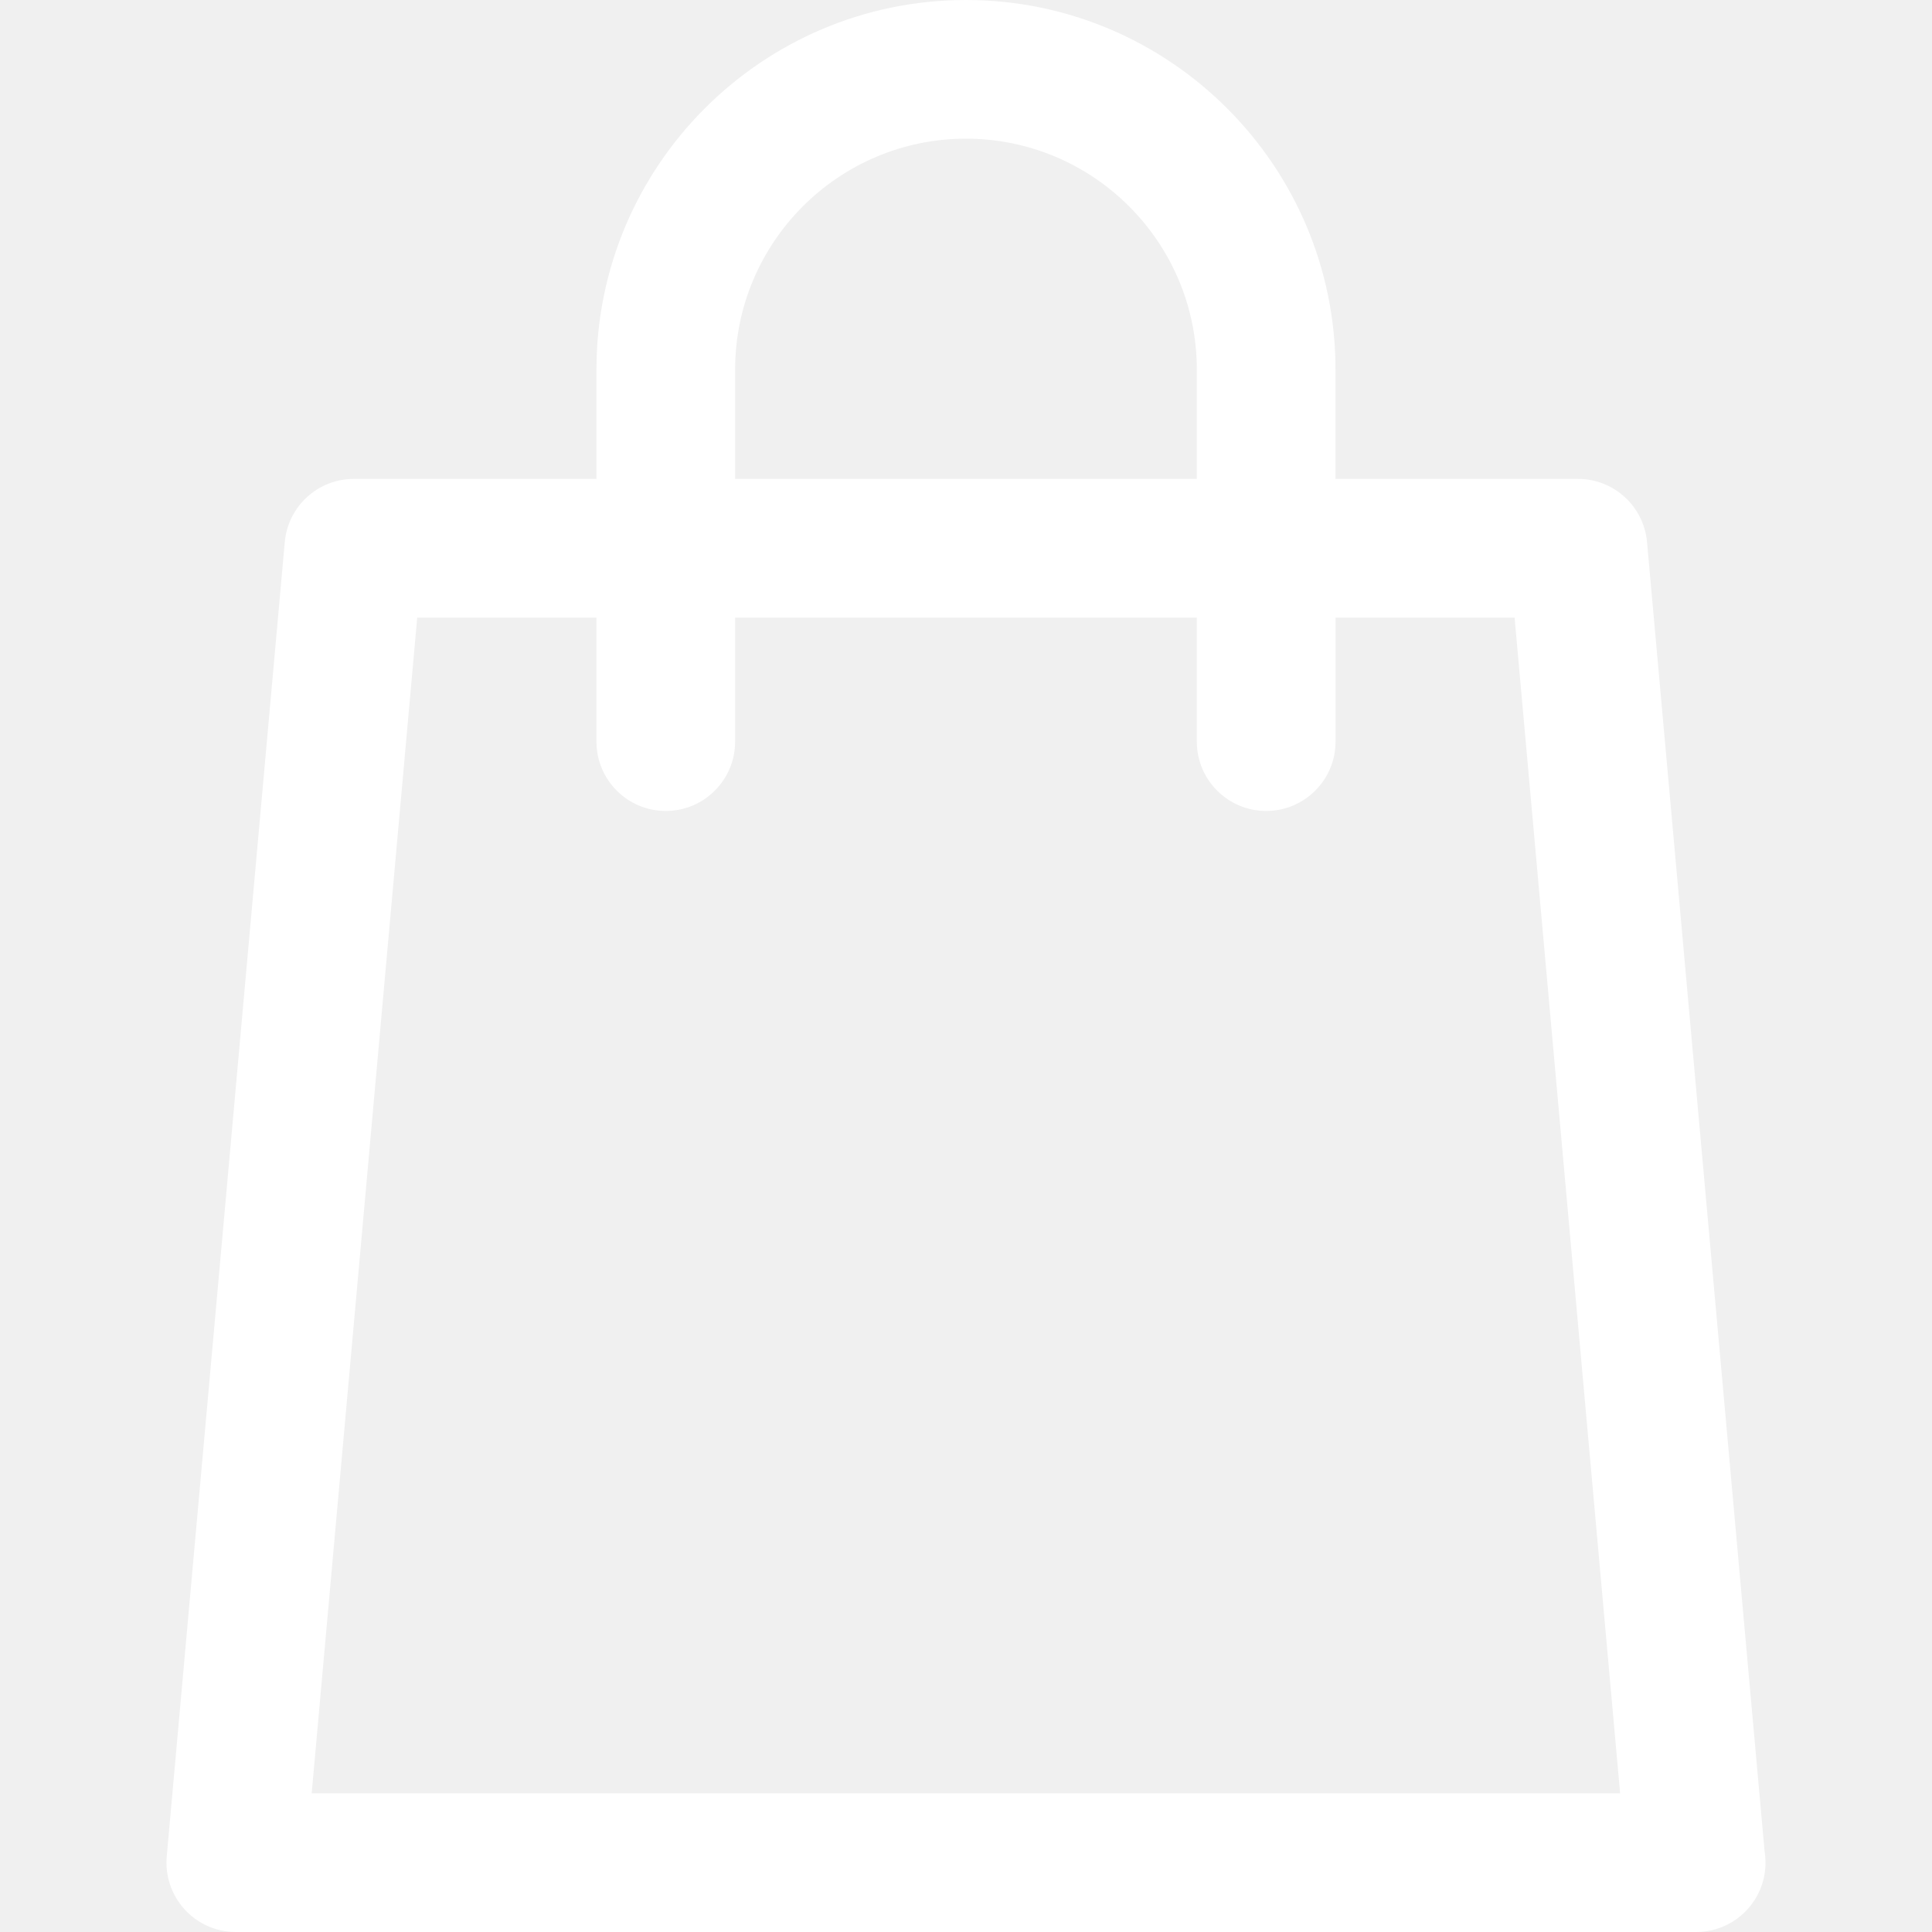
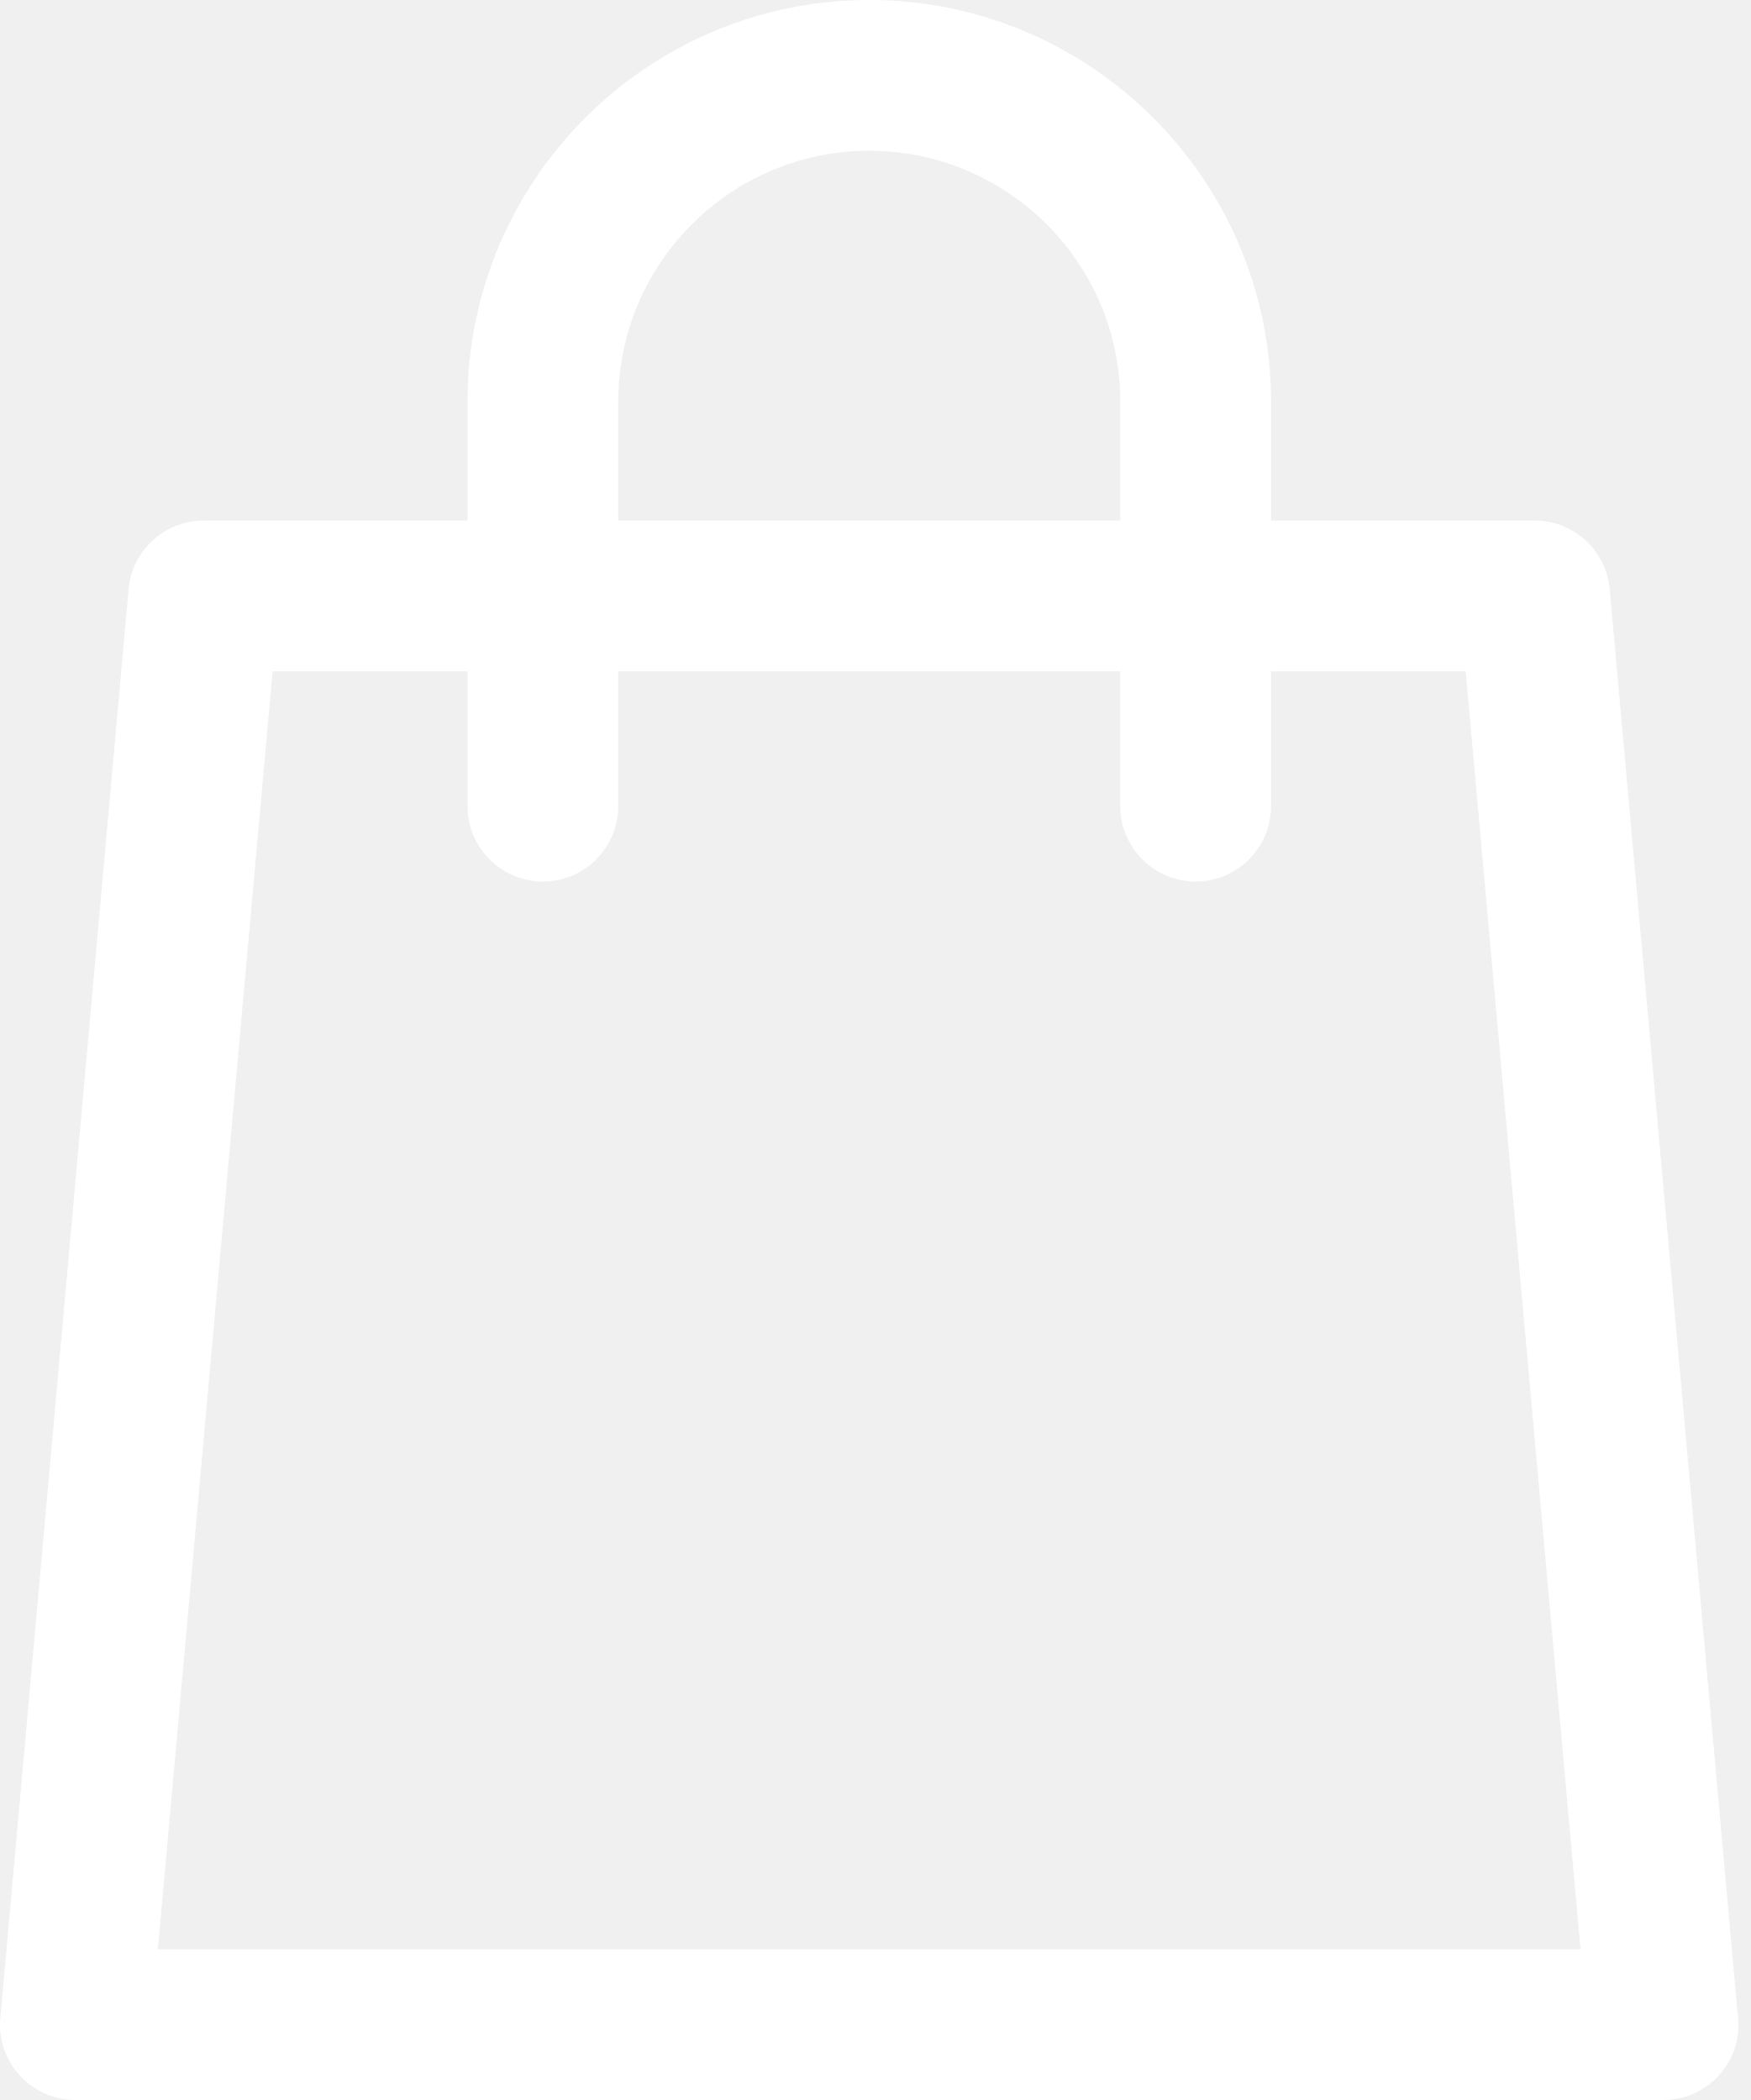
- <svg xmlns="http://www.w3.org/2000/svg" width="40" height="40" viewBox="0 0 40 40" fill="none">
-   <g clip-path="url(#clip0_17_1709)">
-     <path d="M36.534 38.329L34.1 11.223C34.033 10.482 33.413 9.915 32.67 9.915H27.65V7.652C27.65 3.433 24.218 0 19.999 0C15.78 0 12.349 3.433 12.349 7.652V9.915H7.326C6.583 9.915 5.962 10.482 5.896 11.223L3.452 38.436C3.416 38.837 3.551 39.235 3.823 39.533C4.095 39.83 4.479 40 4.882 40H35.114H35.117C35.911 40 36.553 39.357 36.553 38.564C36.553 38.484 36.547 38.406 36.534 38.329ZM15.22 7.652C15.22 5.016 17.364 2.871 19.999 2.871C22.635 2.871 24.779 5.016 24.779 7.652V9.915H15.22V7.652ZM6.453 37.129L8.638 12.787H12.349V15.354C12.349 16.147 12.991 16.79 13.784 16.79C14.577 16.79 15.22 16.147 15.22 15.354V12.787H24.779V15.354C24.779 16.147 25.422 16.79 26.215 16.79C27.008 16.79 27.651 16.147 27.651 15.354V12.787H31.358L33.543 37.129H6.453Z" fill="white" />
-   </g>
-   <defs>
-     <clipPath id="clip0_17_1709">
-       <rect width="40" height="40" fill="white" />
-     </clipPath>
-   </defs>
+ <svg xmlns="http://www.w3.org/2000/svg" width="15" height="18" viewBox="0 0 15 18" fill="none">
+   <path d="M14.889 17.248L13.794 5.05C13.764 4.717 13.485 4.462 13.151 4.462H10.892V3.443C10.892 1.545 9.347 0 7.449 0C5.55 0 4.006 1.545 4.006 3.443V4.462H1.746C1.411 4.462 1.132 4.717 1.102 5.05L0.003 17.296C-0.014 17.477 0.047 17.656 0.169 17.79C0.292 17.924 0.465 18 0.646 18H14.25H14.252C14.609 18 14.898 17.711 14.898 17.354C14.898 17.318 14.895 17.282 14.889 17.248ZM5.298 3.443C5.298 2.257 6.263 1.292 7.449 1.292C8.635 1.292 9.6 2.257 9.6 3.443V4.462L5.298 4.462V3.443ZM1.353 16.708L2.336 5.754H4.006V6.909C4.006 7.266 4.295 7.556 4.652 7.556C5.009 7.556 5.298 7.266 5.298 6.909V5.754L9.6 5.754V6.909C9.6 7.266 9.889 7.556 10.246 7.556C10.603 7.556 10.892 7.266 10.892 6.909V5.754H12.56L13.544 16.708H1.353Z" fill="white" />
</svg>
